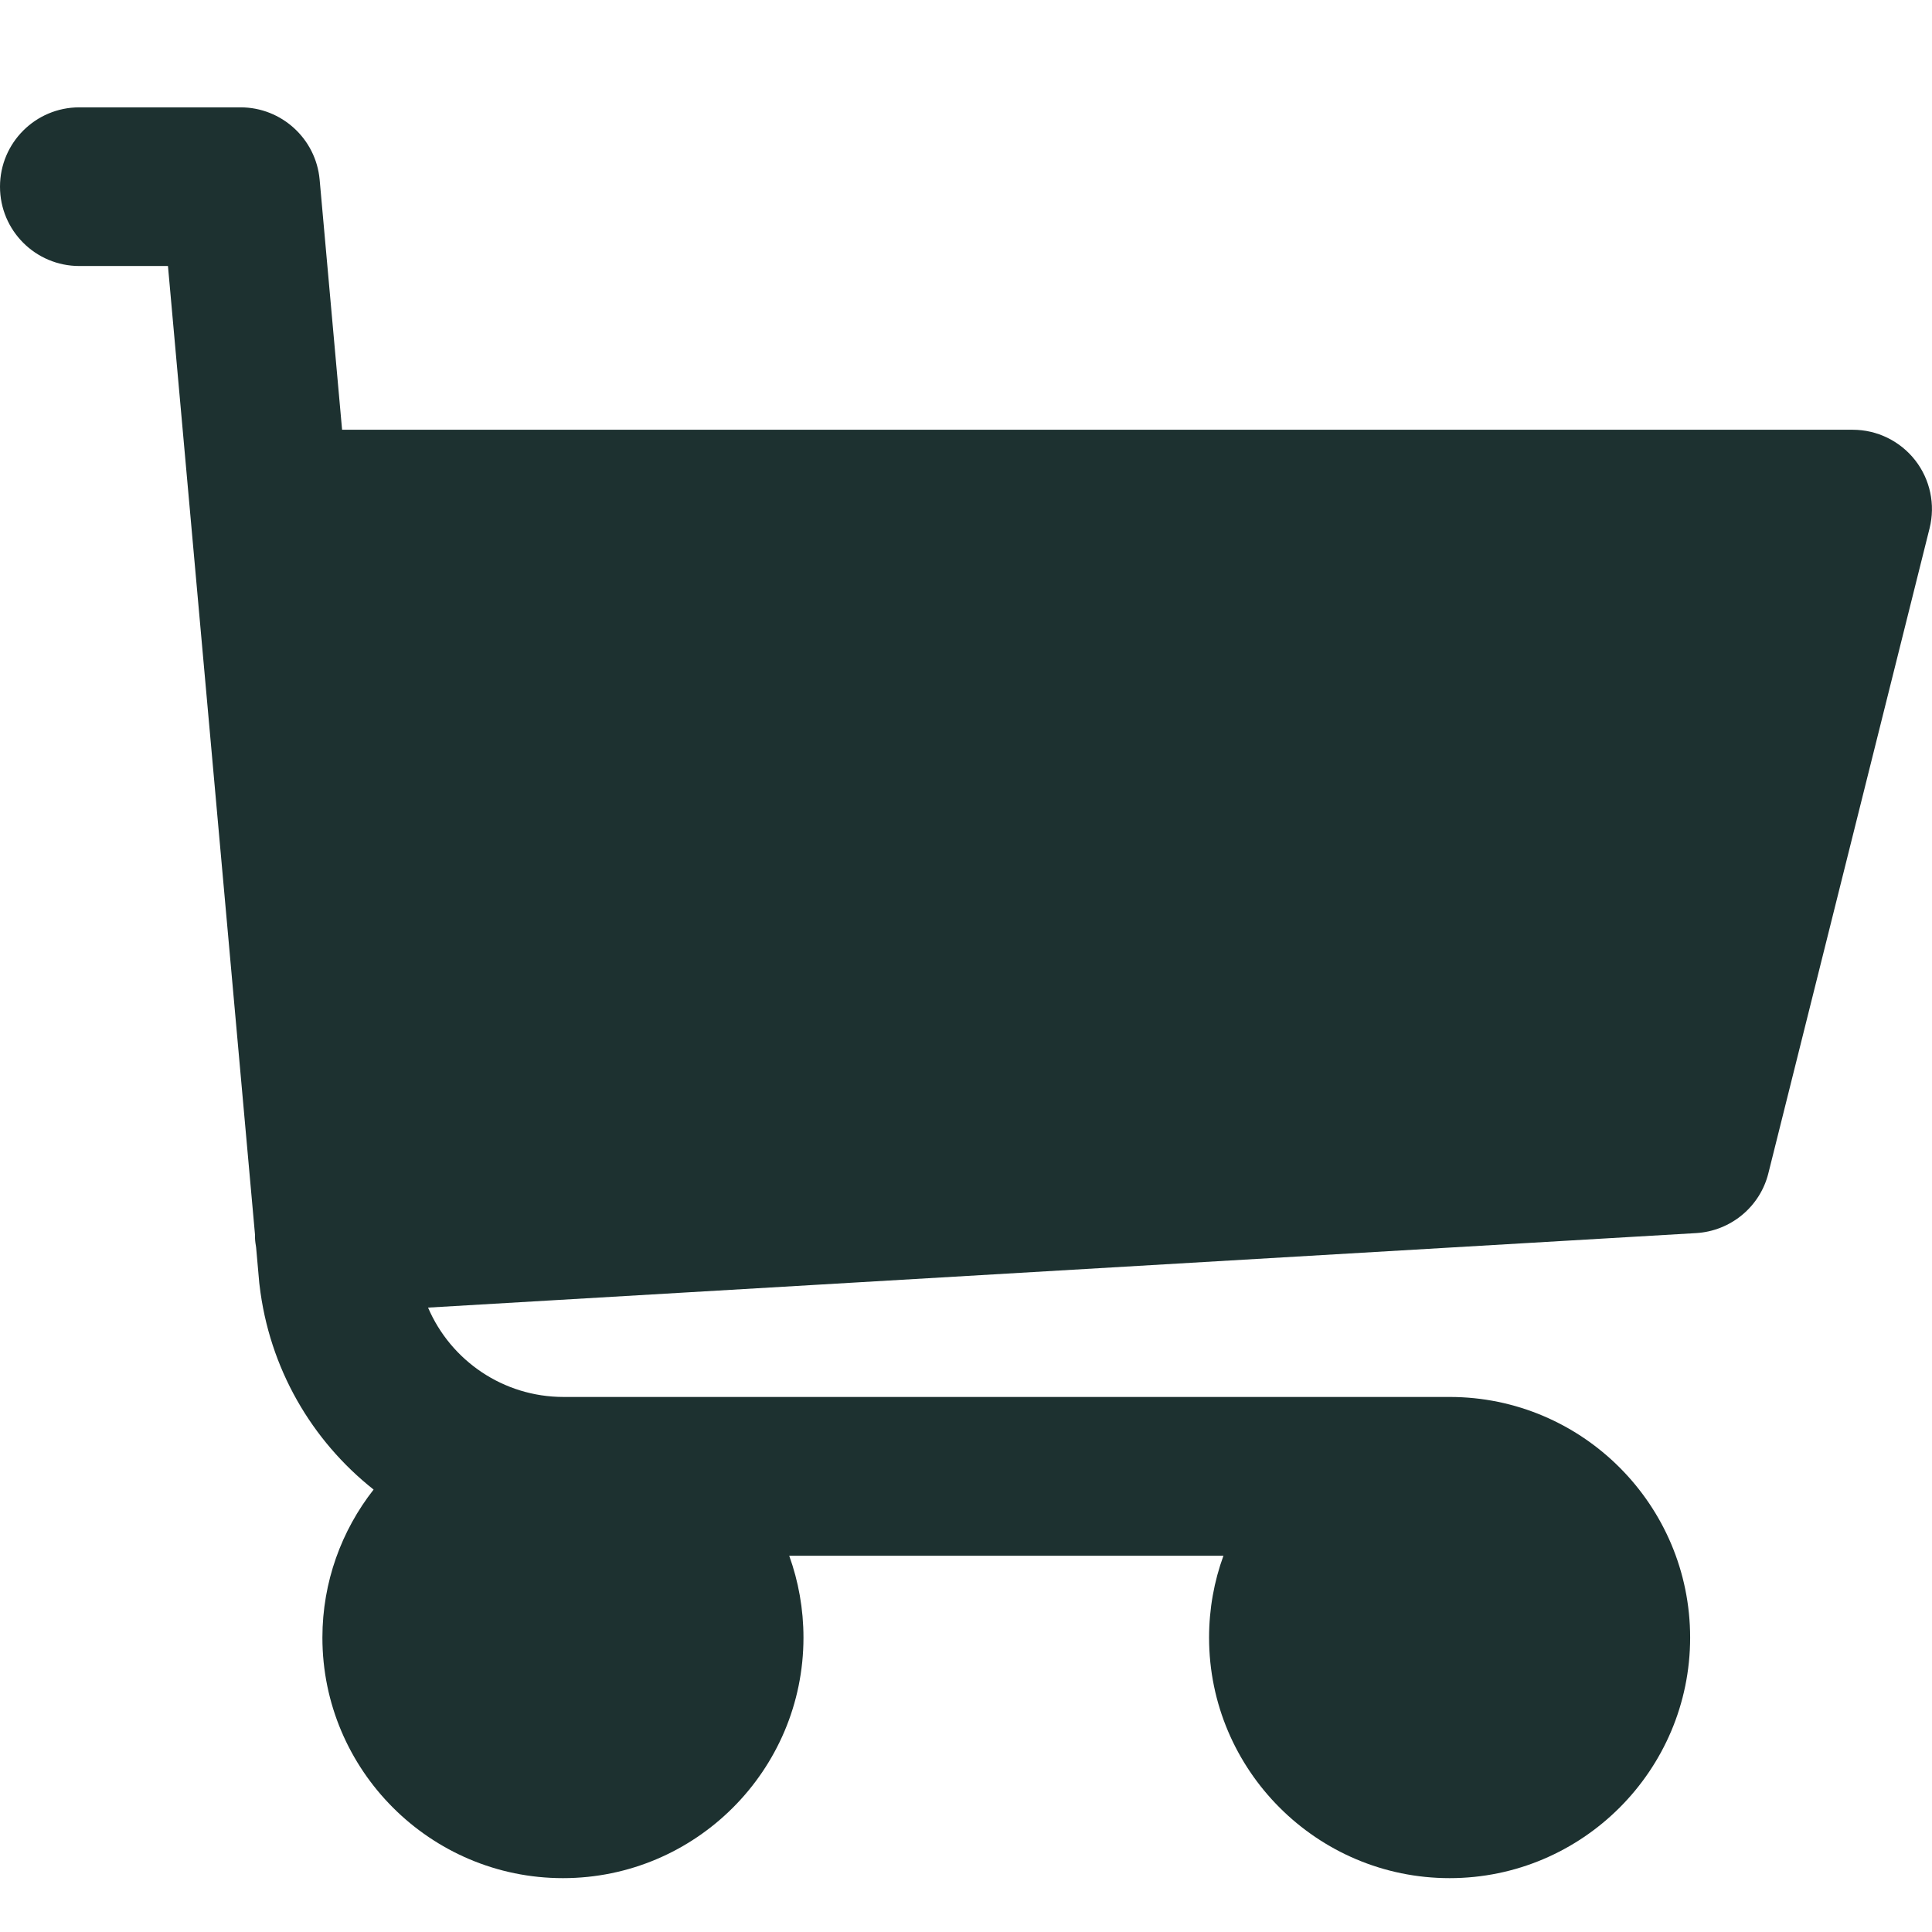
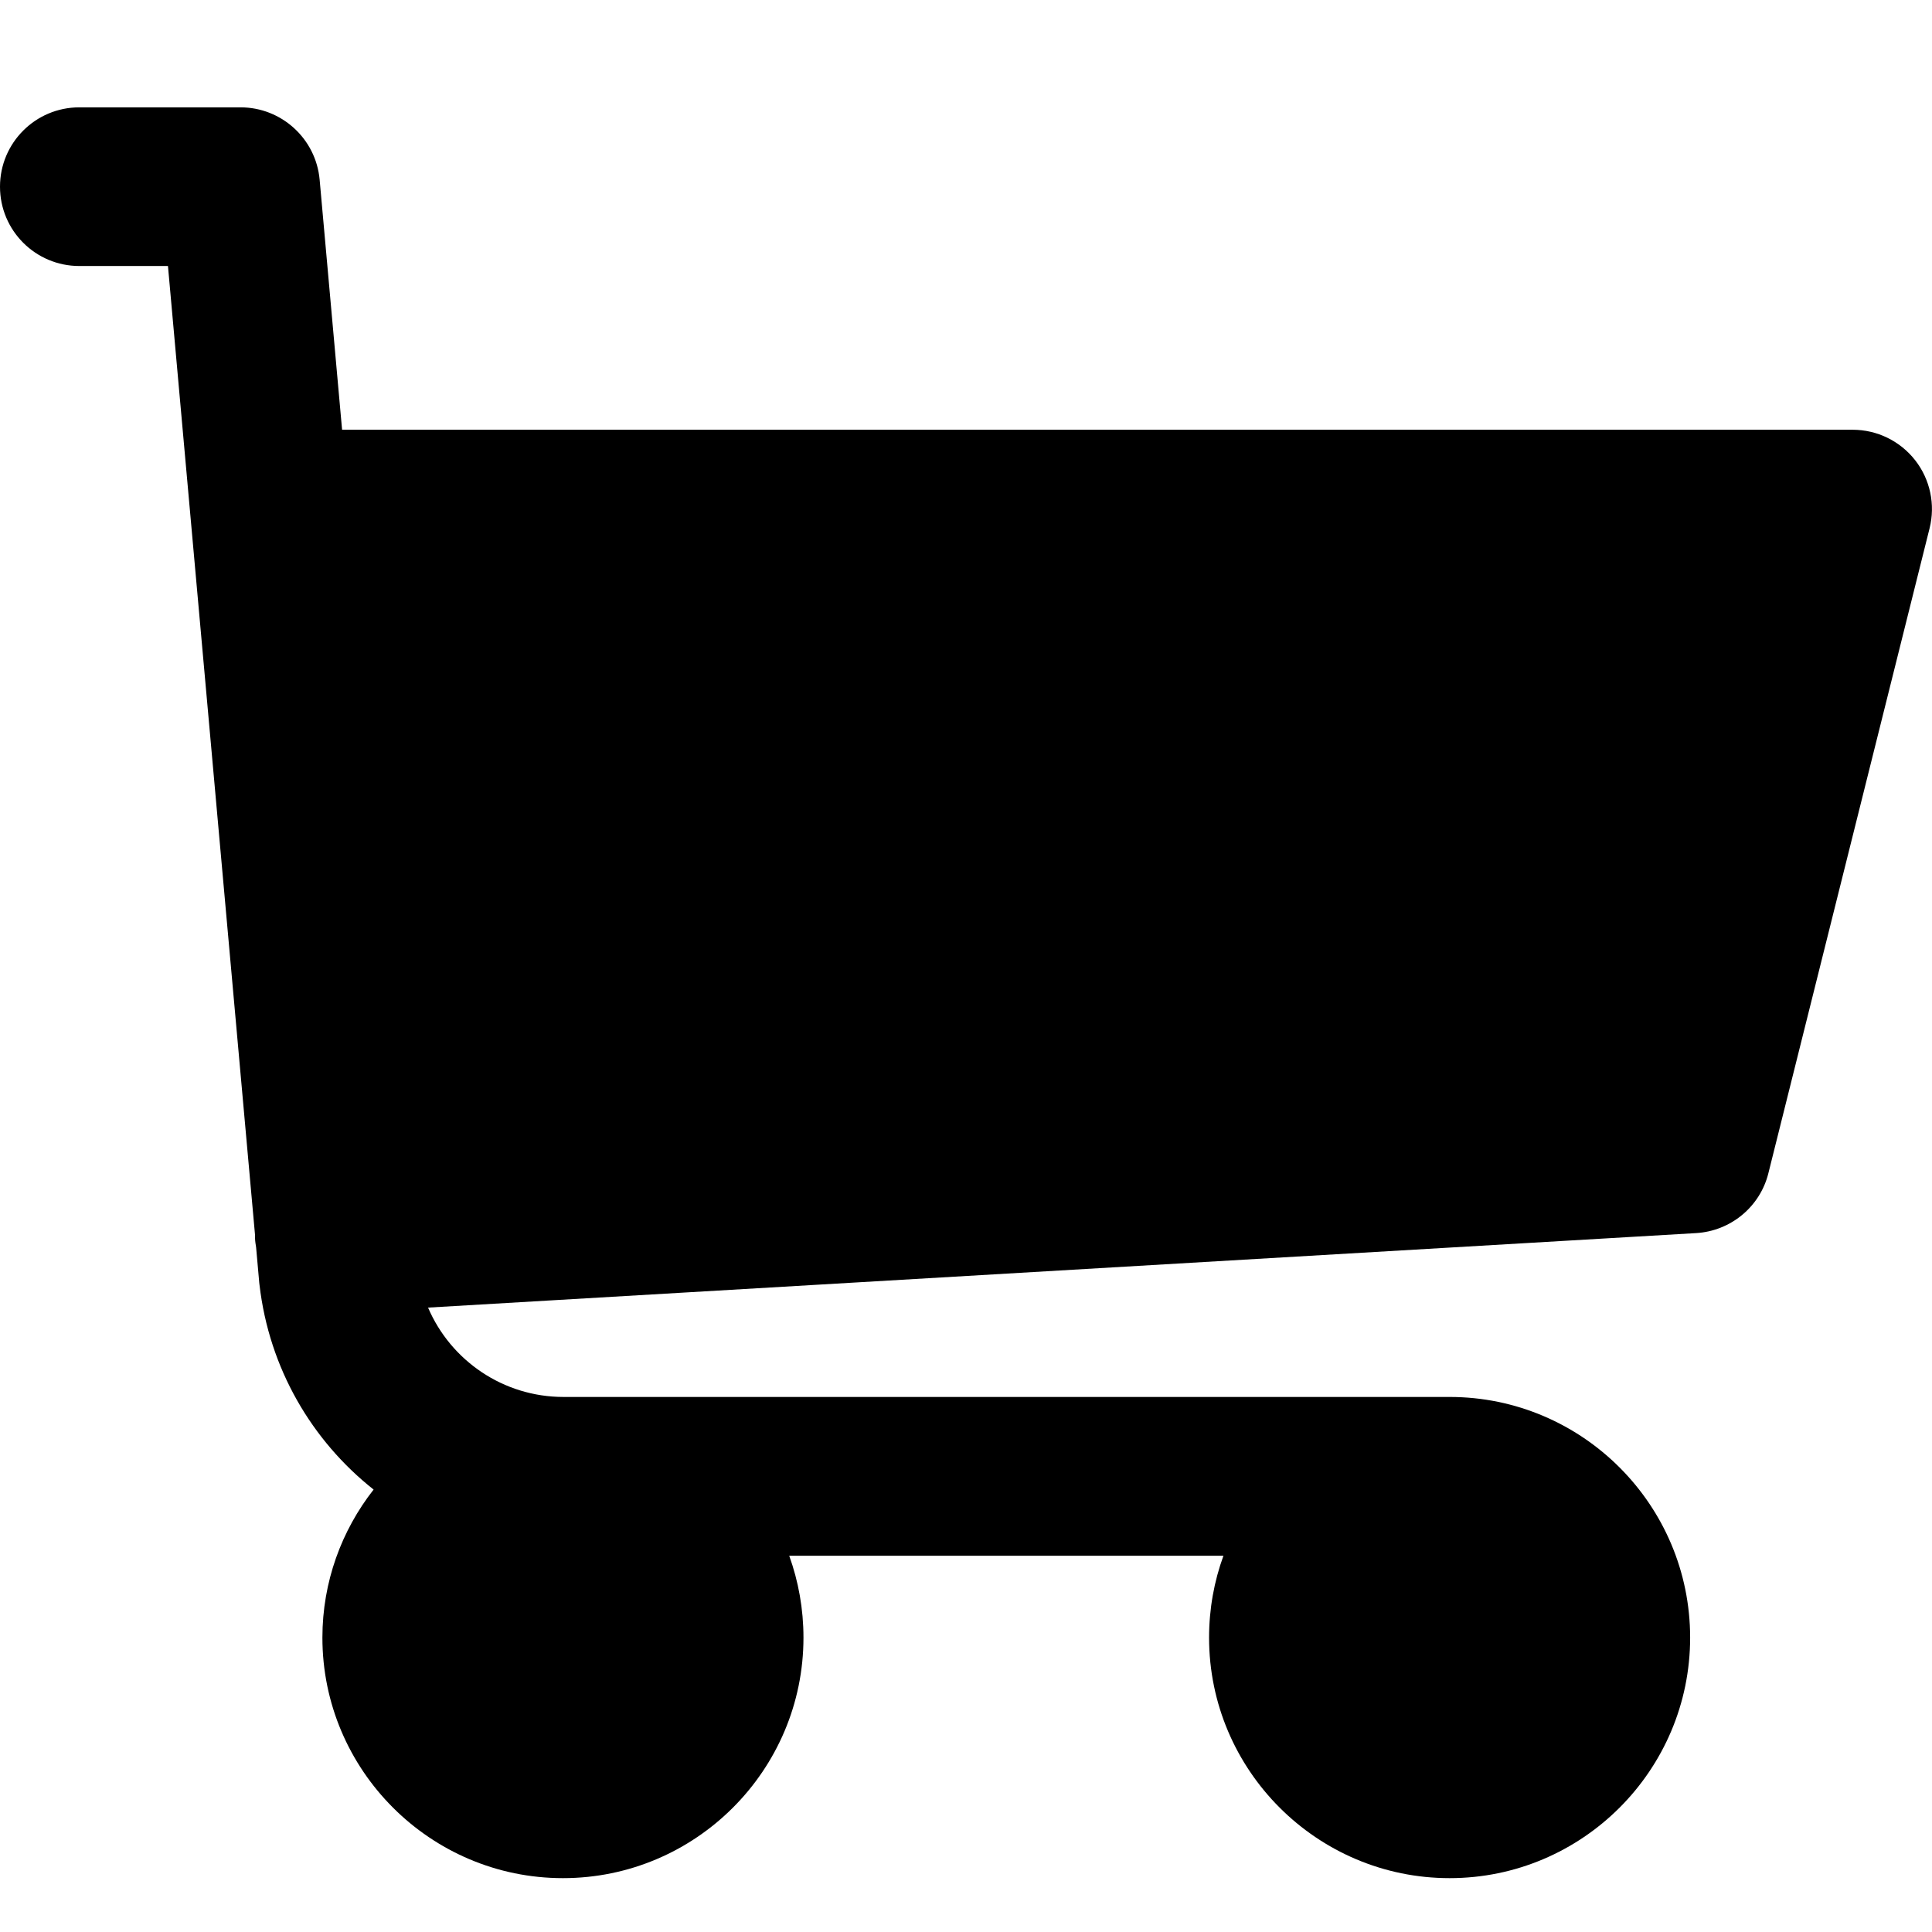
- <svg xmlns="http://www.w3.org/2000/svg" width="16" height="16" viewBox="0 0 16 16" fill="none">
-   <path d="M15.861 3.812C15.736 3.652 15.545 3.559 15.343 3.559H2.833L2.647 1.487C2.616 1.149 2.332 0.889 1.992 0.889H0.657C0.294 0.889 0 1.183 0 1.546C0 1.909 0.294 2.203 0.657 2.203H1.391L2.112 10.227C2.112 10.237 2.111 10.246 2.112 10.255C2.113 10.281 2.117 10.305 2.121 10.33L2.147 10.623C2.148 10.629 2.148 10.634 2.149 10.64C2.229 11.332 2.582 11.931 3.094 12.336C2.829 12.674 2.67 13.1 2.67 13.562C2.67 14.66 3.564 15.554 4.662 15.554C5.761 15.554 6.654 14.66 6.654 13.562C6.654 13.324 6.612 13.095 6.536 12.884H10.132C10.055 13.095 10.013 13.324 10.013 13.562C10.013 14.66 10.907 15.554 12.005 15.554C13.104 15.554 13.997 14.66 13.997 13.562C13.997 12.463 13.104 11.569 12.005 11.569H4.667C4.168 11.569 3.733 11.268 3.545 10.829L14.046 10.212C14.333 10.195 14.576 9.994 14.645 9.716L15.98 4.375C16.029 4.179 15.985 3.971 15.861 3.812Z" fill="#1D3130" />
+ <svg xmlns="http://www.w3.org/2000/svg" width="16" height="16" viewBox="0 0 16 16" fill="inherit">
+   <path d="M15.861 3.812C15.736 3.652 15.545 3.559 15.343 3.559H2.833L2.647 1.487C2.616 1.149 2.332 0.889 1.992 0.889H0.657C0.294 0.889 0 1.183 0 1.546C0 1.909 0.294 2.203 0.657 2.203H1.391L2.112 10.227C2.112 10.237 2.111 10.246 2.112 10.255C2.113 10.281 2.117 10.305 2.121 10.33L2.147 10.623C2.148 10.629 2.148 10.634 2.149 10.64C2.229 11.332 2.582 11.931 3.094 12.336C2.829 12.674 2.67 13.1 2.67 13.562C2.67 14.66 3.564 15.554 4.662 15.554C5.761 15.554 6.654 14.66 6.654 13.562C6.654 13.324 6.612 13.095 6.536 12.884H10.132C10.055 13.095 10.013 13.324 10.013 13.562C10.013 14.66 10.907 15.554 12.005 15.554C13.104 15.554 13.997 14.66 13.997 13.562C13.997 12.463 13.104 11.569 12.005 11.569H4.667C4.168 11.569 3.733 11.268 3.545 10.829L14.046 10.212C14.333 10.195 14.576 9.994 14.645 9.716L15.98 4.375C16.029 4.179 15.985 3.971 15.861 3.812Z" fill="inherit" />
</svg>
